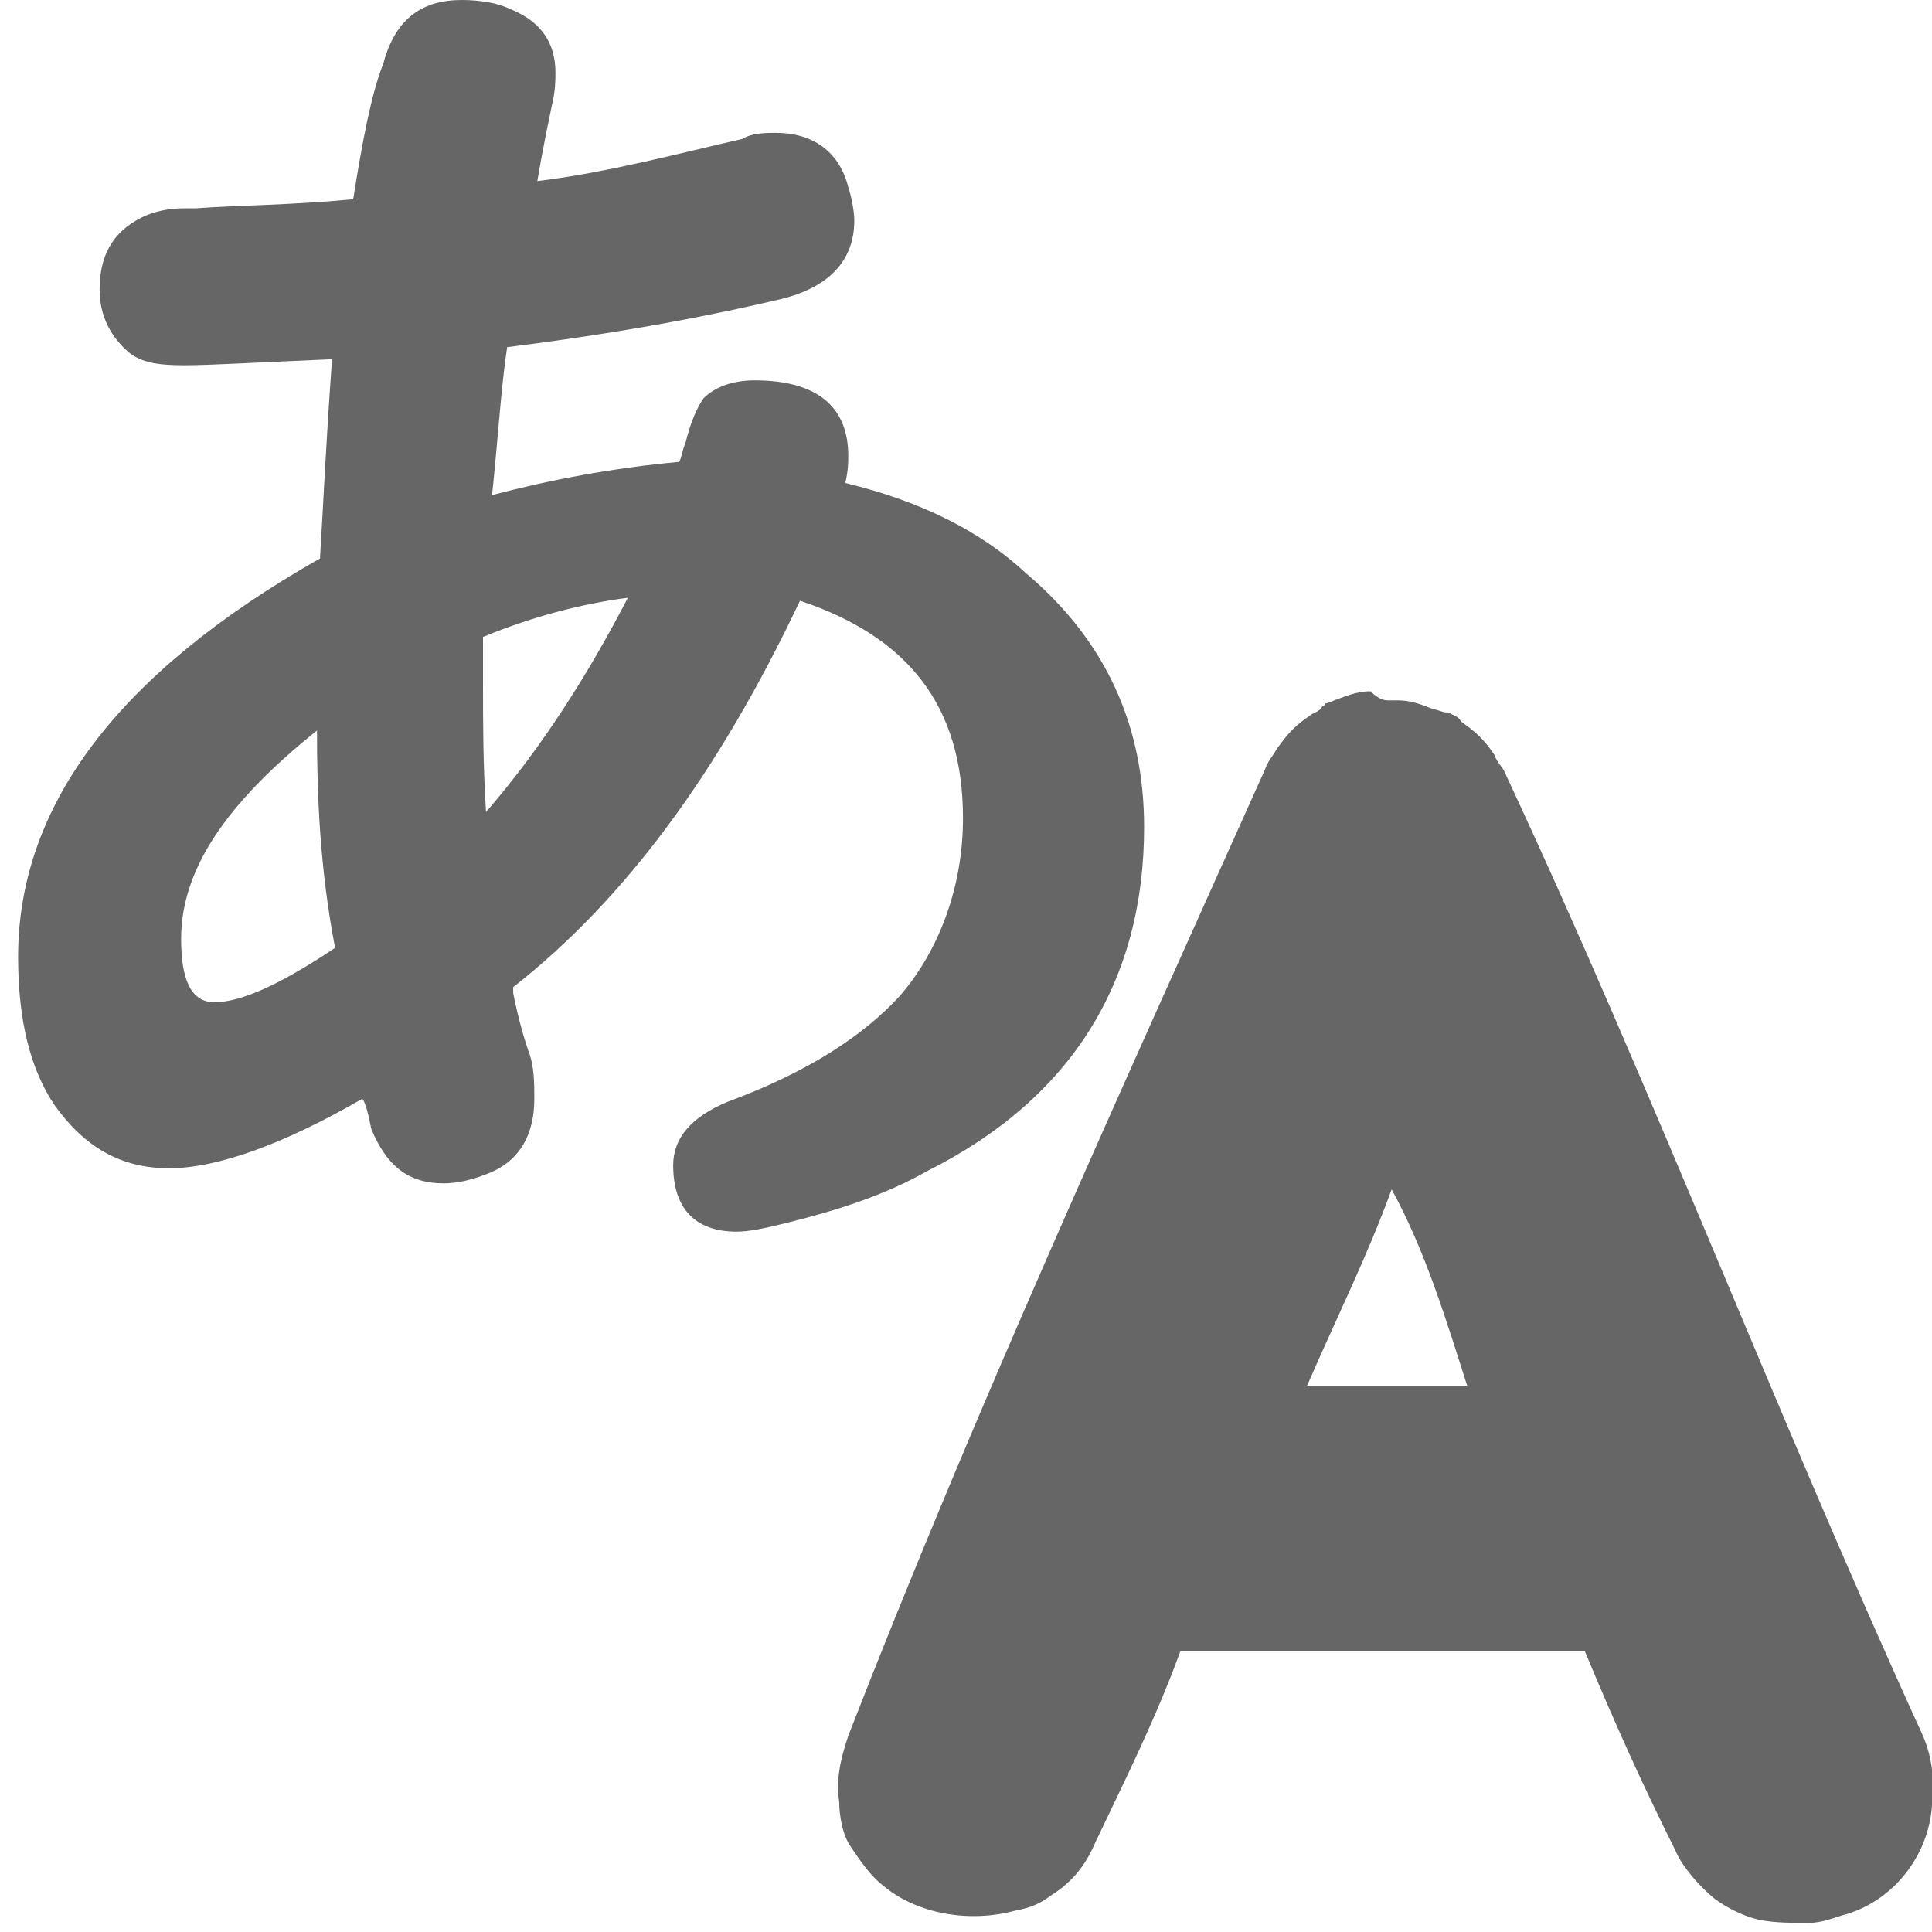
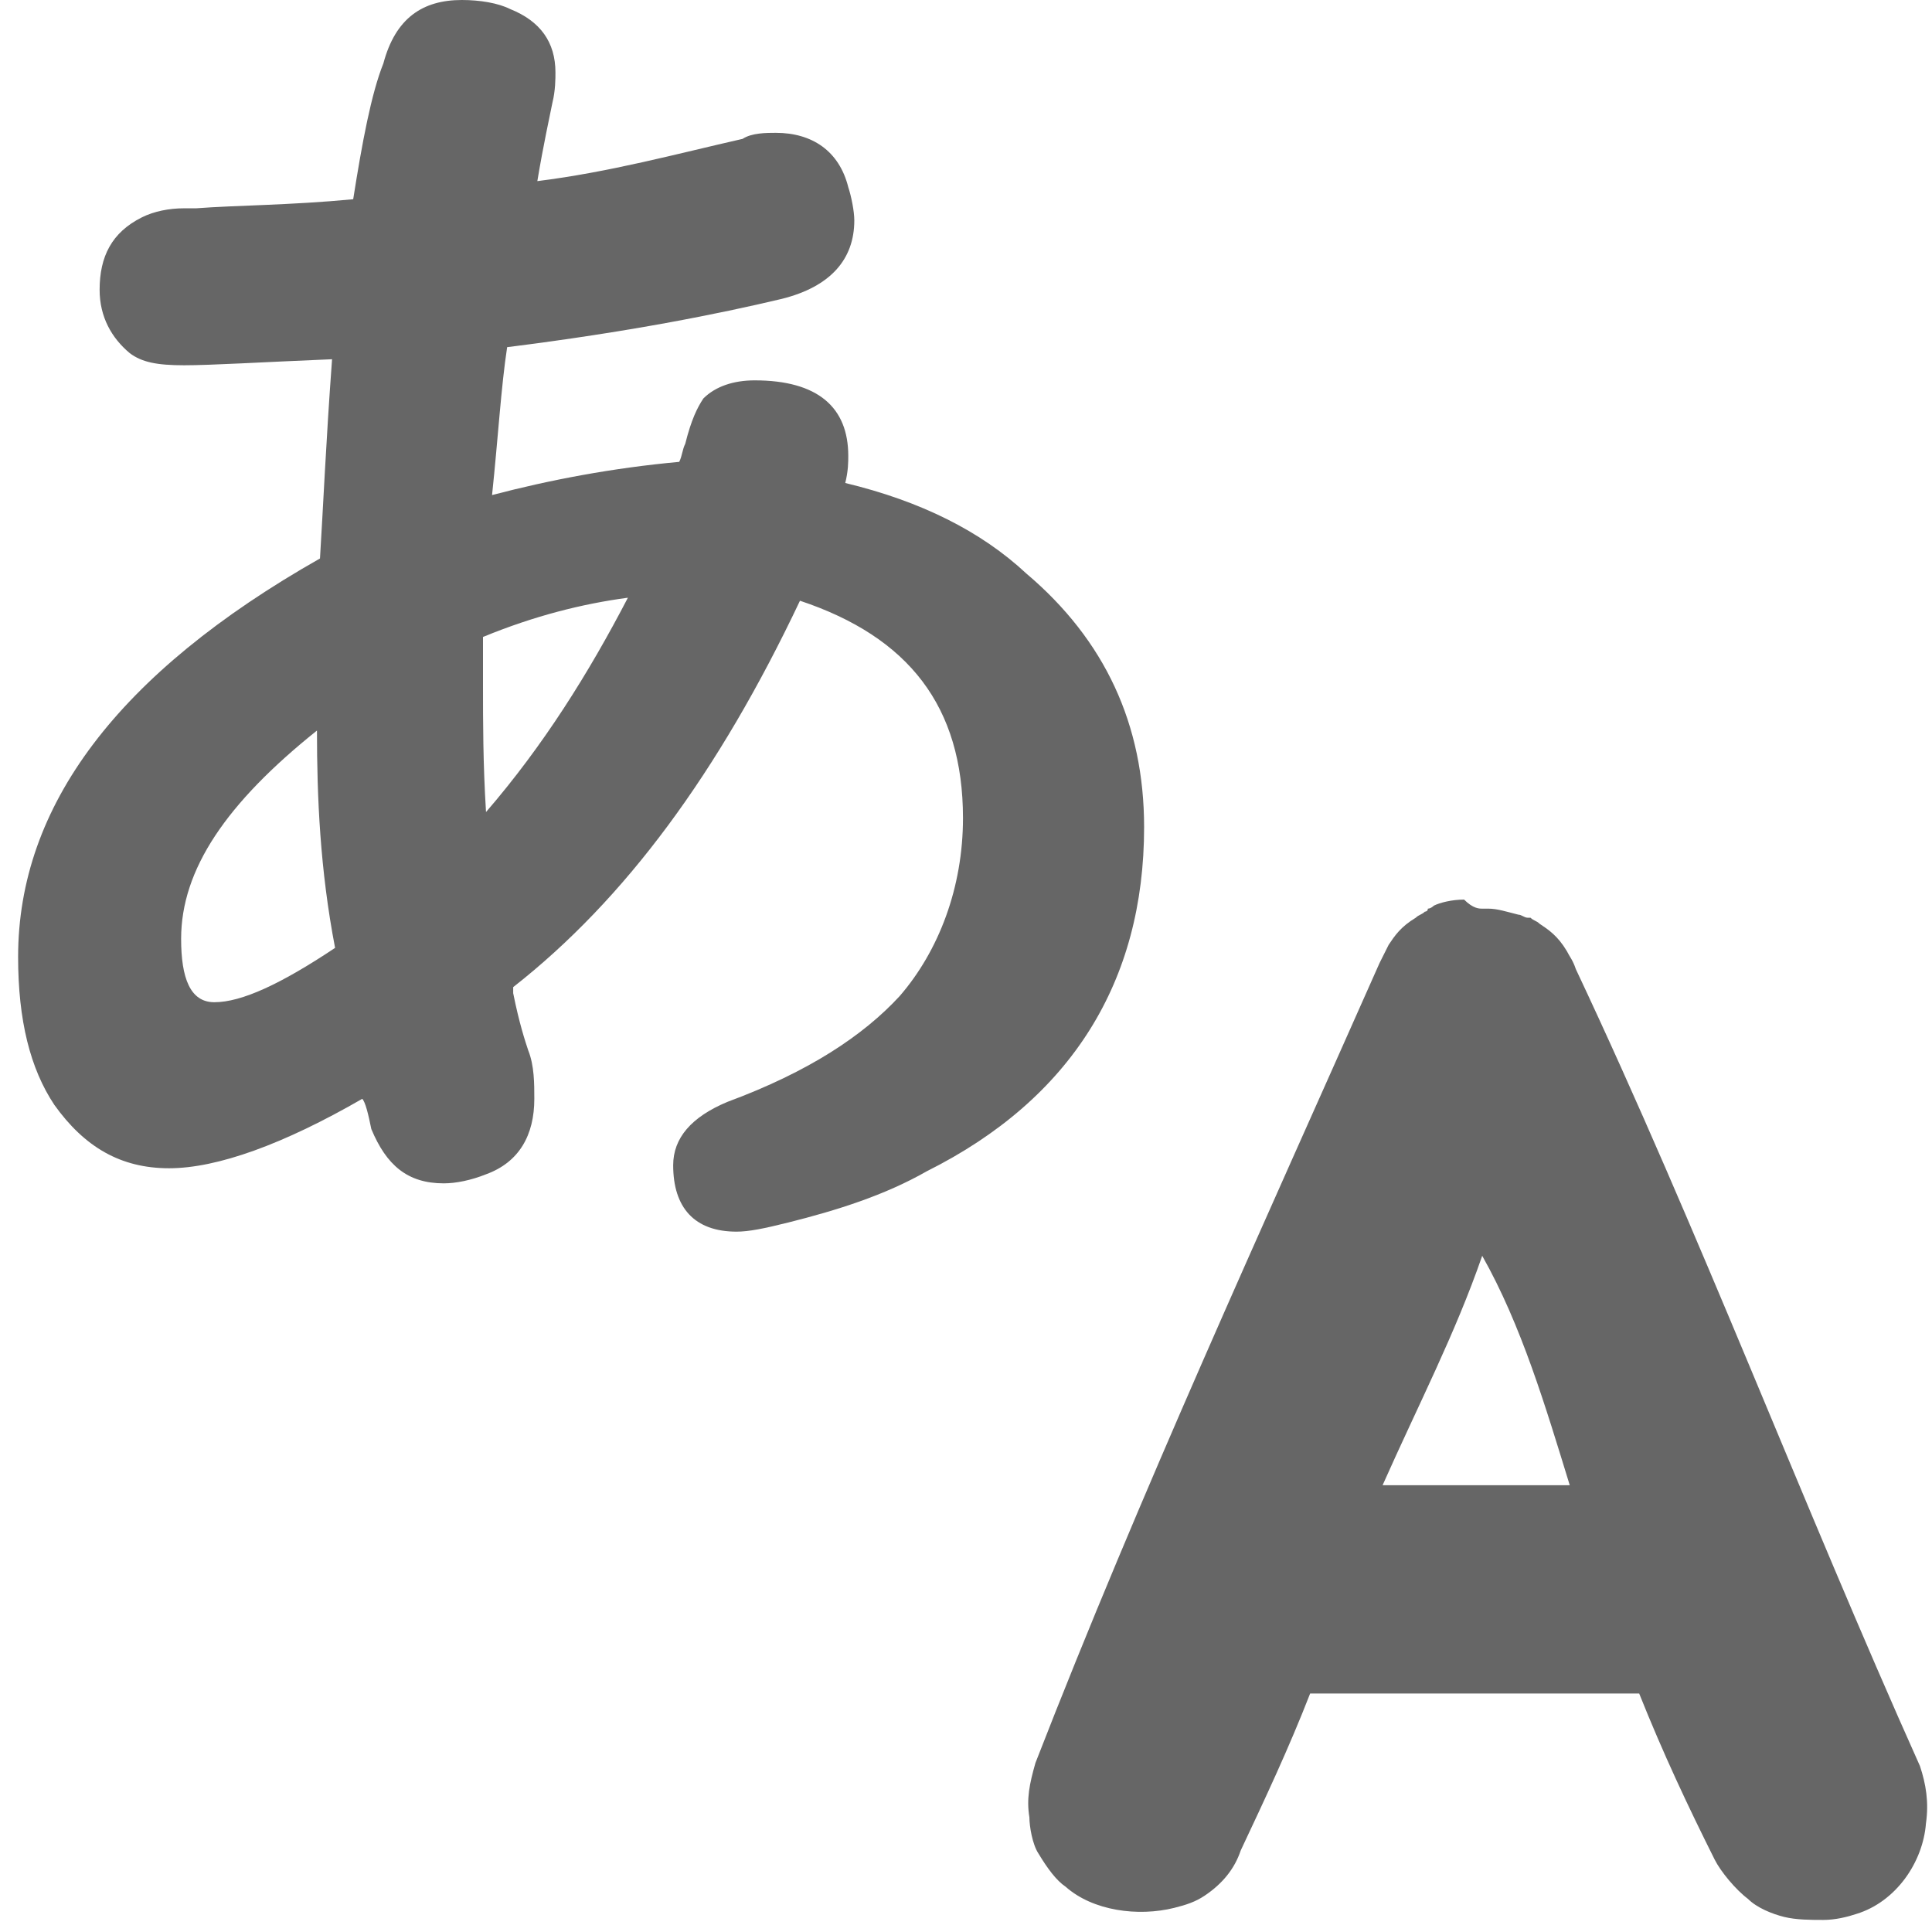
<svg xmlns="http://www.w3.org/2000/svg" viewBox="0 0 64 64" width="64" height="64">
-   <path class="trait" fill="#666" d="M46 23.2h.3c.4 0 .7.1 1.2.3.1 0 .3.1.4.1h.1c.1.1.3.1.4.3.4.3.7.5 1.1 1.1.1.3.3.4.4.7 4.9 10.5 9 21.3 13.8 31.8.3.7.4 1.5.3 2.3-.1 1.6-1.2 3.1-2.8 3.6-.4.1-.8.3-1.3.3s-1.1 0-1.6-.1-1.1-.4-1.5-.7c-.5-.4-1.1-1.1-1.3-1.6-1.1-2.2-2-4.2-3-6.6H39.1c-.8 2.2-1.8 4.2-2.8 6.3-.3.7-.7 1.3-1.5 1.8-.4.3-.7.4-1.2.5-1.5.4-3.2.1-4.3-.8-.4-.3-.7-.7-1.1-1.3-.3-.4-.4-1.1-.4-1.5-.1-.7 0-1.3.3-2.2 4.2-10.8 9-21.3 13.8-32 .1-.3.3-.5.4-.7.3-.4.5-.7 1.1-1.1.1-.1.3-.1.4-.3 0 0 .1 0 .1-.1.1 0 .3-.1.3-.1.3-.1.7-.3 1.2-.3.3.3.5.3.6.3zm.1 16.2c-.8 2.2-1.8 4.2-2.8 6.5h5.3c-.7-2.2-1.4-4.5-2.5-6.5zM11.7 6.6c.3-1.9.6-3.5 1-4.5C13.1.6 14 0 15.3 0c.6 0 1.2.1 1.6.3 1 .4 1.5 1.1 1.5 2.1 0 .2 0 .6-.1 1-.1.5-.3 1.4-.5 2.6 2.4-.3 4.6-.9 6.8-1.4.3-.2.8-.2 1.1-.2 1.2 0 2.1.6 2.4 1.8.1.3.2.8.2 1.1 0 1.3-.8 2.2-2.4 2.6-2.1.5-5.1 1.1-9.1 1.6-.2 1.3-.3 3-.5 4.9 1.9-.5 4-.9 6.2-1.1.1-.2.1-.4.2-.6.2-.8.4-1.2.6-1.5.4-.4 1-.6 1.7-.6 2.1 0 3.1.9 3.1 2.5 0 .2 0 .5-.1.9 2.5.6 4.5 1.6 6 3 2.6 2.2 3.9 5 3.9 8.4 0 5.1-2.4 9-7.2 11.4-1.4.8-3 1.3-4.6 1.7-.8.2-1.3.3-1.7.3-1.4 0-2.1-.8-2.1-2.2 0-.9.6-1.6 1.8-2.1 2.7-1 4.5-2.2 5.7-3.5 1.3-1.5 2.1-3.6 2.1-5.9 0-3.7-1.8-6-5.4-7.2-2.7 5.7-5.8 9.9-9.5 12.8v.2c.2 1 .4 1.6.5 1.9.2.5.2 1.1.2 1.6 0 1.2-.5 2.1-1.6 2.5-.5.2-1 .3-1.4.3-1.2 0-1.9-.6-2.4-1.8-.1-.5-.2-.9-.3-1-2.6 1.5-4.8 2.3-6.4 2.3s-2.8-.7-3.8-2.1C1 35.4.6 33.8.6 31.7c0-5 3.3-9.4 10-13.2.1-1.6.2-3.9.4-6.6-2.4.1-4 .2-4.9.2s-1.4-.1-1.8-.4c-.6-.5-1-1.2-1-2.1 0-1.1.4-1.9 1.4-2.4.4-.2.9-.3 1.4-.3h.4c1.3-.1 3.1-.1 5.2-.3zm-1.2 17.6c-3 2.4-4.5 4.6-4.5 6.9 0 1.3.3 2.1 1.1 2.1.9 0 2.2-.6 4-1.8-.5-2.6-.6-5-.6-7.2zm10.3-4.4c-1.5.2-3.1.6-4.8 1.3v1.6c0 1.2 0 2.6.1 4.2 1.9-2.2 3.4-4.6 4.7-7.1z" />
+   <path d="M49.1 30.1h.2c.3 0 .6.1 1 .2.1 0 .2.1.3.1h.1c.1.1.2.1.3.2.3.2.6.4.9.9.1.2.2.3.3.6 4.1 8.7 7.5 17.7 11.4 26.4.2.6.3 1.2.2 1.9-.1 1.3-1 2.6-2.3 3-.3.1-.7.2-1.1.2-.4 0-.9 0-1.3-.1s-.9-.3-1.2-.6c-.4-.3-.9-.9-1.1-1.3-.9-1.8-1.7-3.5-2.5-5.5H43.4c-.7 1.8-1.5 3.5-2.3 5.2-.2.6-.6 1.1-1.2 1.5-.3.2-.6.3-1 .4-1.2.3-2.7.1-3.6-.7-.3-.2-.6-.6-.9-1.1-.2-.3-.3-.9-.3-1.2-.1-.6 0-1.1.2-1.8 3.5-9 7.5-17.7 11.4-26.5l.3-.6c.2-.3.4-.6.9-.9.1-.1.2-.1.3-.2 0 0 .1 0 .1-.1.1 0 .2-.1.2-.1.2-.1.6-.2 1-.2.3.3.5.3.6.3zm0 11.5c-.9 2.6-2.1 4.9-3.3 7.6H52c-.8-2.6-1.6-5.3-2.9-7.6zm-37.4-35c.3-1.9.6-3.5 1-4.5C13.1.6 14 0 15.3 0c.6 0 1.2.1 1.6.3 1 .4 1.5 1.1 1.5 2.1 0 .2 0 .6-.1 1-.1.5-.3 1.4-.5 2.6 2.4-.3 4.6-.9 6.8-1.4.3-.2.8-.2 1.1-.2 1.2 0 2.1.6 2.4 1.8.1.3.2.8.2 1.1 0 1.3-.8 2.2-2.4 2.6-2.1.5-5.1 1.1-9.1 1.6-.2 1.3-.3 3-.5 4.9 1.9-.5 4-.9 6.2-1.1.1-.2.1-.4.2-.6.2-.8.4-1.2.6-1.5.4-.4 1-.6 1.7-.6 2.1 0 3.1.9 3.1 2.5 0 .2 0 .5-.1.9 2.5.6 4.5 1.6 6 3 2.6 2.2 3.9 5 3.9 8.4 0 5.1-2.4 9-7.2 11.4-1.4.8-3 1.3-4.6 1.7-.8.2-1.3.3-1.7.3-1.4 0-2.1-.8-2.1-2.2 0-.9.6-1.6 1.8-2.1 2.7-1 4.5-2.2 5.7-3.5 1.3-1.5 2.1-3.6 2.1-5.9 0-3.7-1.8-6-5.4-7.2-2.7 5.7-5.8 9.9-9.5 12.8v.2c.2 1 .4 1.6.5 1.9.2.5.2 1.1.2 1.6 0 1.2-.5 2.1-1.6 2.5-.5.2-1 .3-1.4.3-1.2 0-1.9-.6-2.4-1.8-.1-.5-.2-.9-.3-1-2.6 1.5-4.8 2.3-6.4 2.3s-2.8-.7-3.8-2.1C1 35.4.6 33.8.6 31.7c0-5 3.3-9.4 10-13.2.1-1.6.2-3.9.4-6.6-2.4.1-4 .2-4.9.2s-1.4-.1-1.8-.4c-.6-.5-1-1.2-1-2.1 0-1.1.4-1.9 1.4-2.4.4-.2.9-.3 1.4-.3h.4c1.3-.1 3.1-.1 5.2-.3zm-1.2 17.6c-3 2.4-4.5 4.6-4.5 6.9 0 1.3.3 2.1 1.1 2.1.9 0 2.2-.6 4-1.8-.5-2.6-.6-5-.6-7.2zm10.3-4.4c-1.5.2-3.1.6-4.8 1.3v1.6c0 1.2 0 2.6.1 4.2 1.9-2.2 3.4-4.6 4.7-7.1z" fill="#666" />
</svg>
